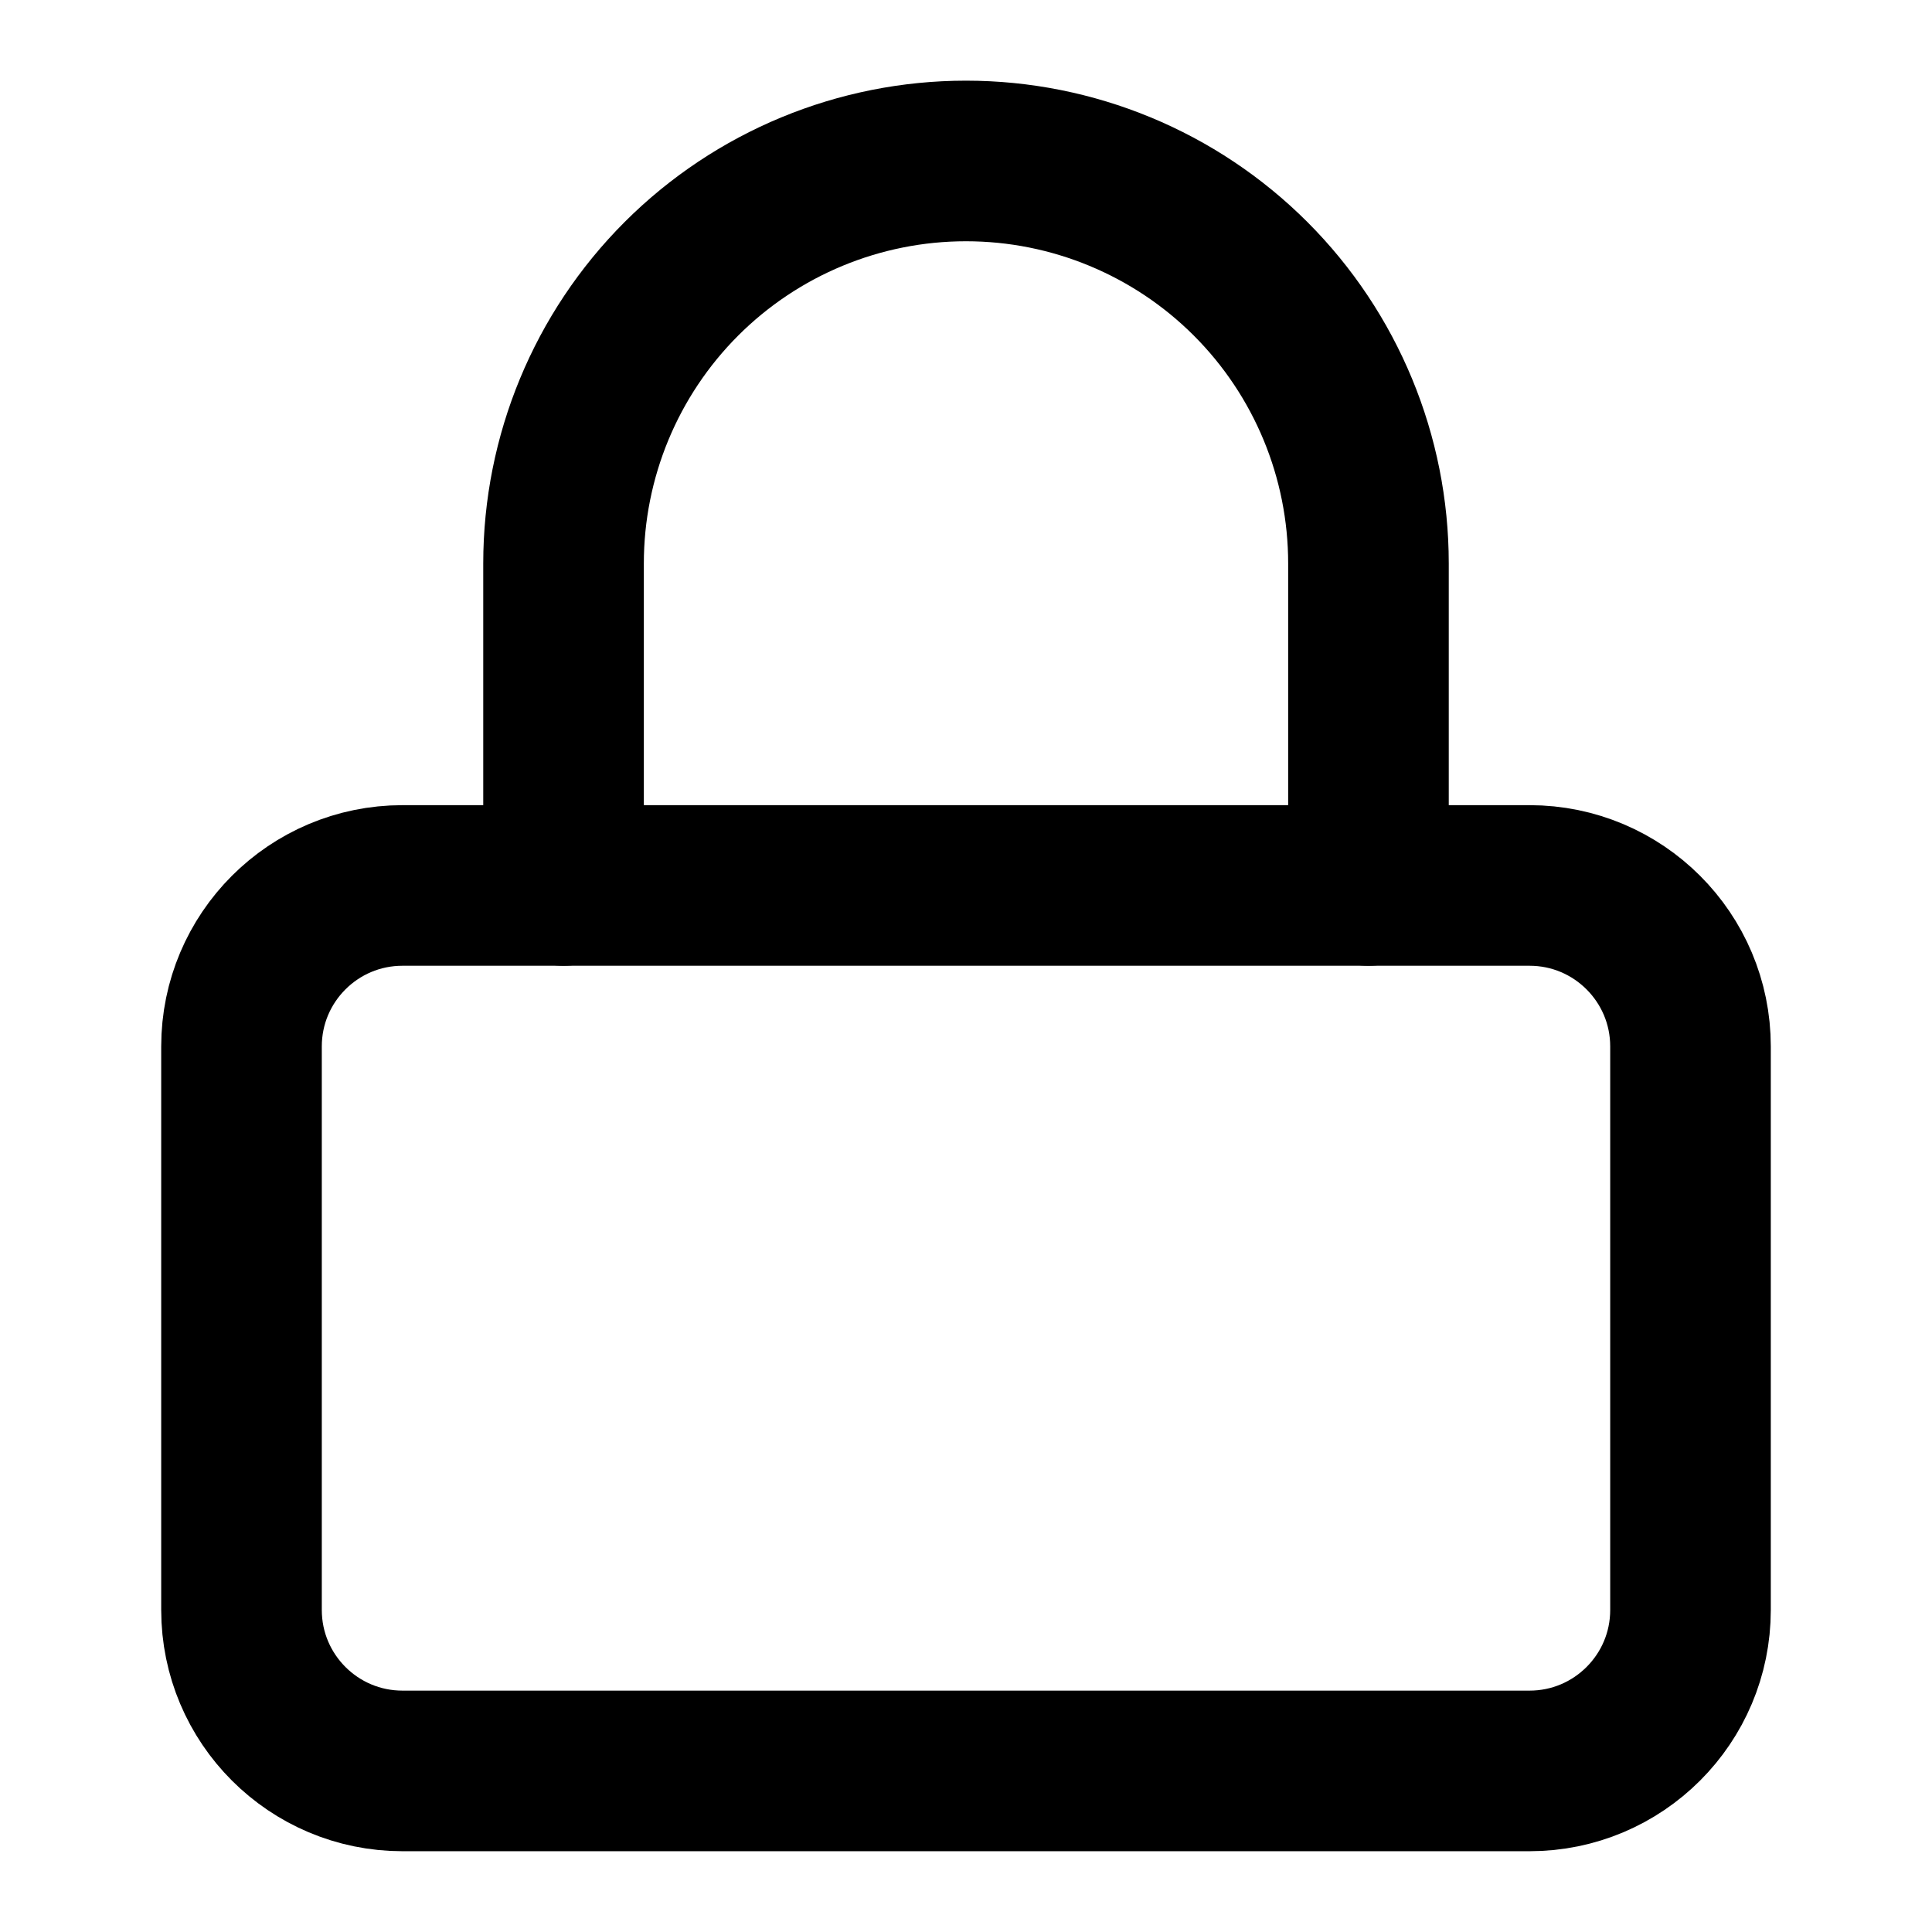
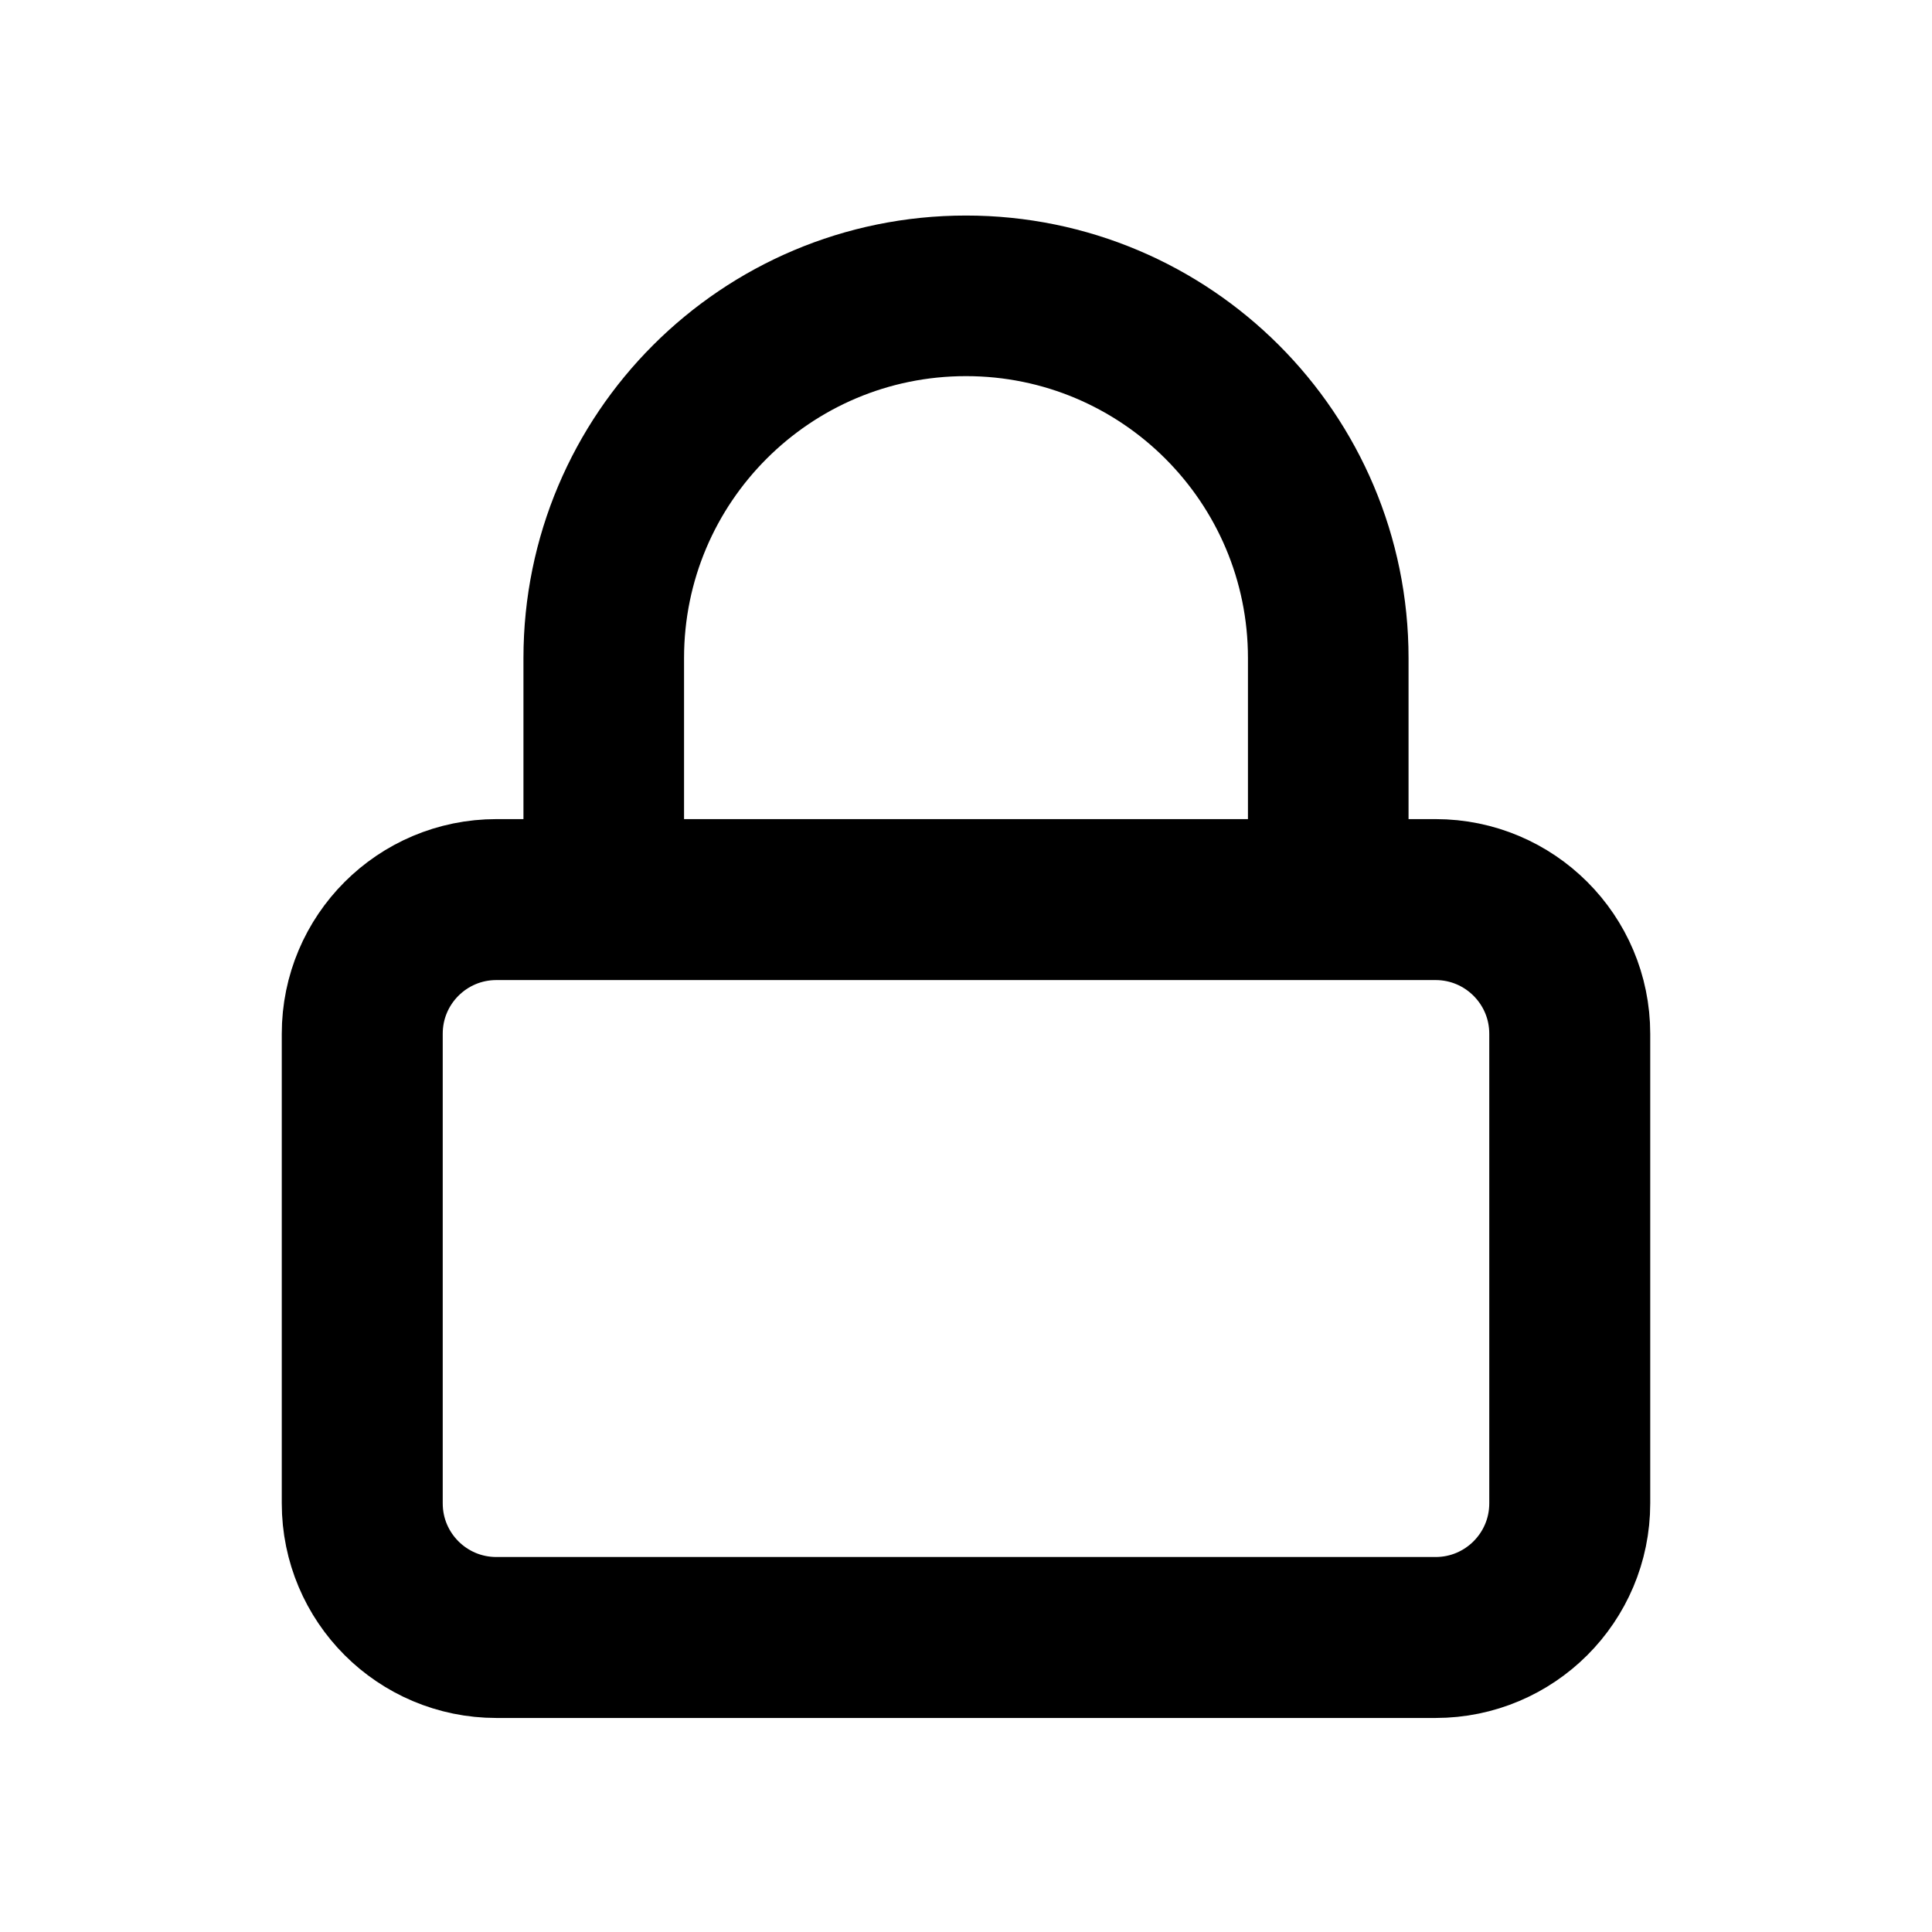
<svg xmlns="http://www.w3.org/2000/svg" width="16" height="16" viewBox="0 0 16 16" fill="none">
-   <path d="M12.667 7.333H3.333C2.597 7.333 2 7.93 2 8.666V13.333C2 14.069 2.597 14.666 3.333 14.666H12.667C13.403 14.666 14 14.069 14 13.333V8.666C14 7.93 13.403 7.333 12.667 7.333Z" stroke="currentColor" stroke-width="1.33" stroke-linecap="round" stroke-linejoin="round" />
-   <path d="M4.667 7.333V4.666C4.667 3.782 5.018 2.934 5.643 2.309C6.268 1.684 7.116 1.333 8 1.333C8.884 1.333 9.732 1.684 10.357 2.309C10.982 2.934 11.333 3.782 11.333 4.666V7.333" stroke="currentColor" stroke-width="1.33" stroke-linecap="round" stroke-linejoin="round" />
+   <path d="M11.889 7.45H4.111C3.497 7.45 3 7.947 3 8.561V12.45C3 13.064 3.497 13.561 4.111 13.561H11.889C12.502 13.561 13 13.064 13 12.45V8.561C13 7.947 12.502 7.45 11.889 7.45Z" stroke="currentColor" stroke-width="1.333" stroke-linecap="round" stroke-linejoin="round" />
+   <path d="M11 7.45V5.45C11 3.793 9.657 2.45 8 2.45C6.343 2.45 5 3.793 5 5.45V7.45" stroke="currentColor" stroke-width="1.33" />
</svg>
